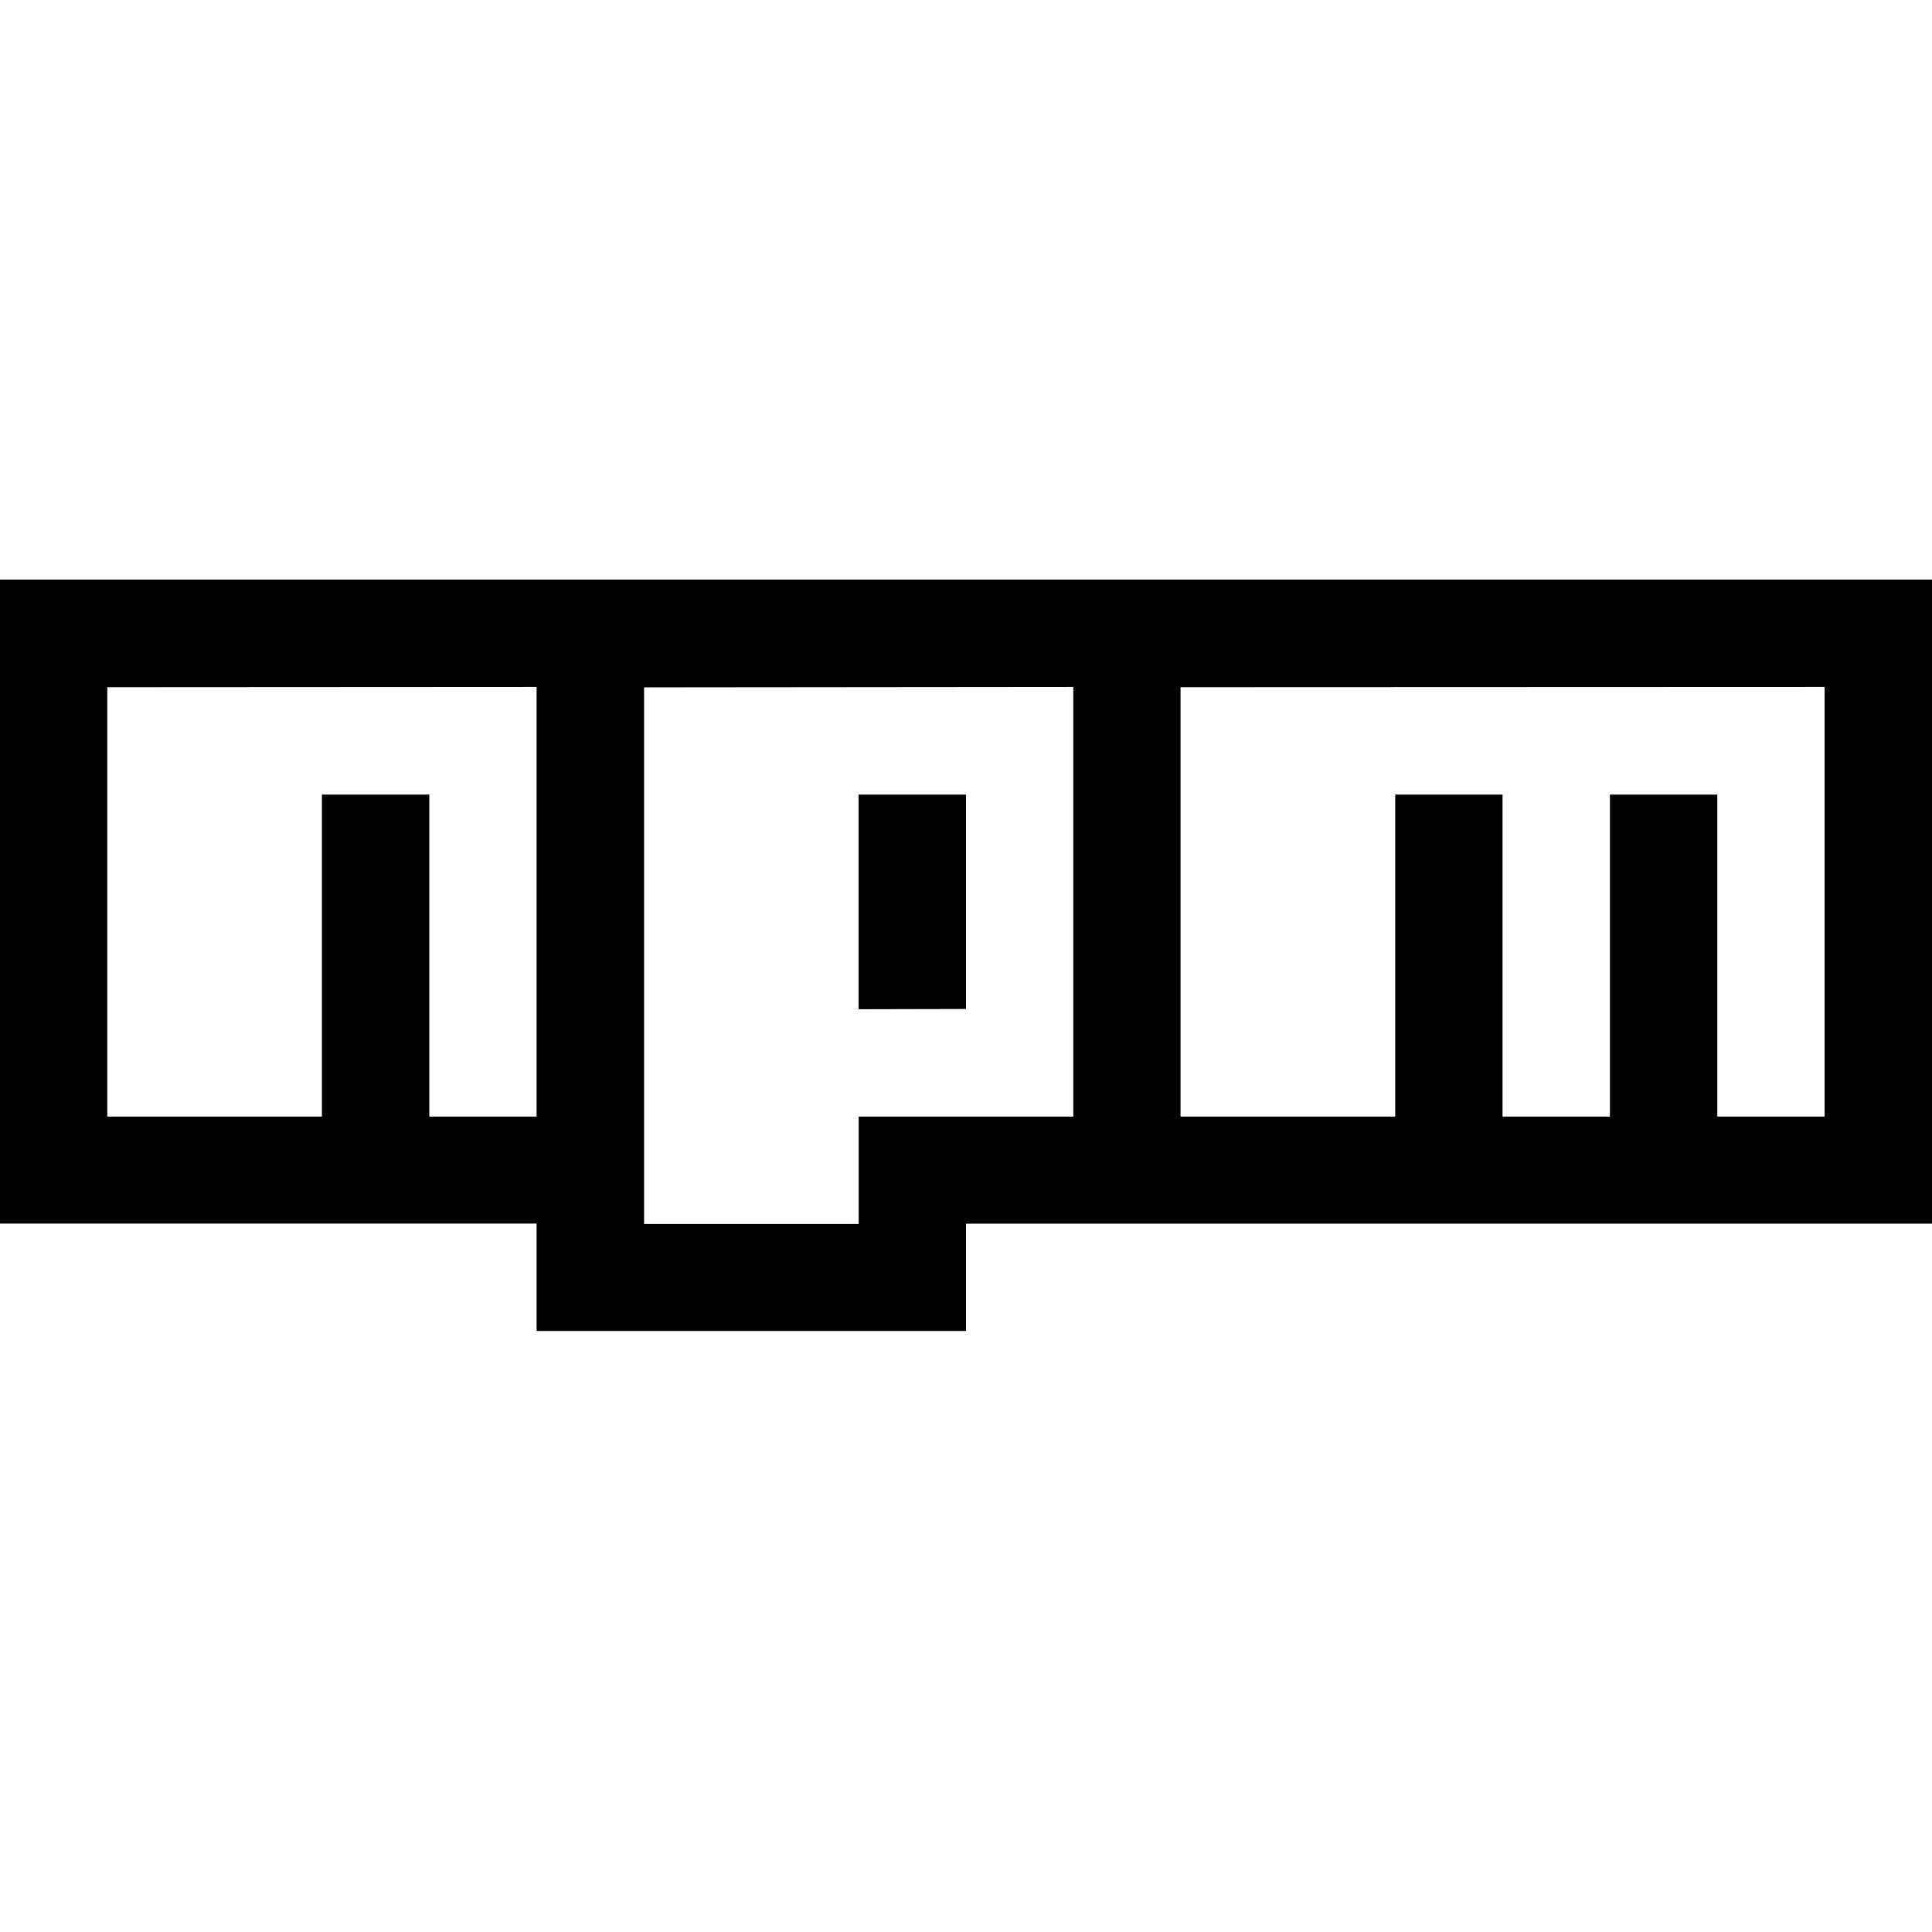
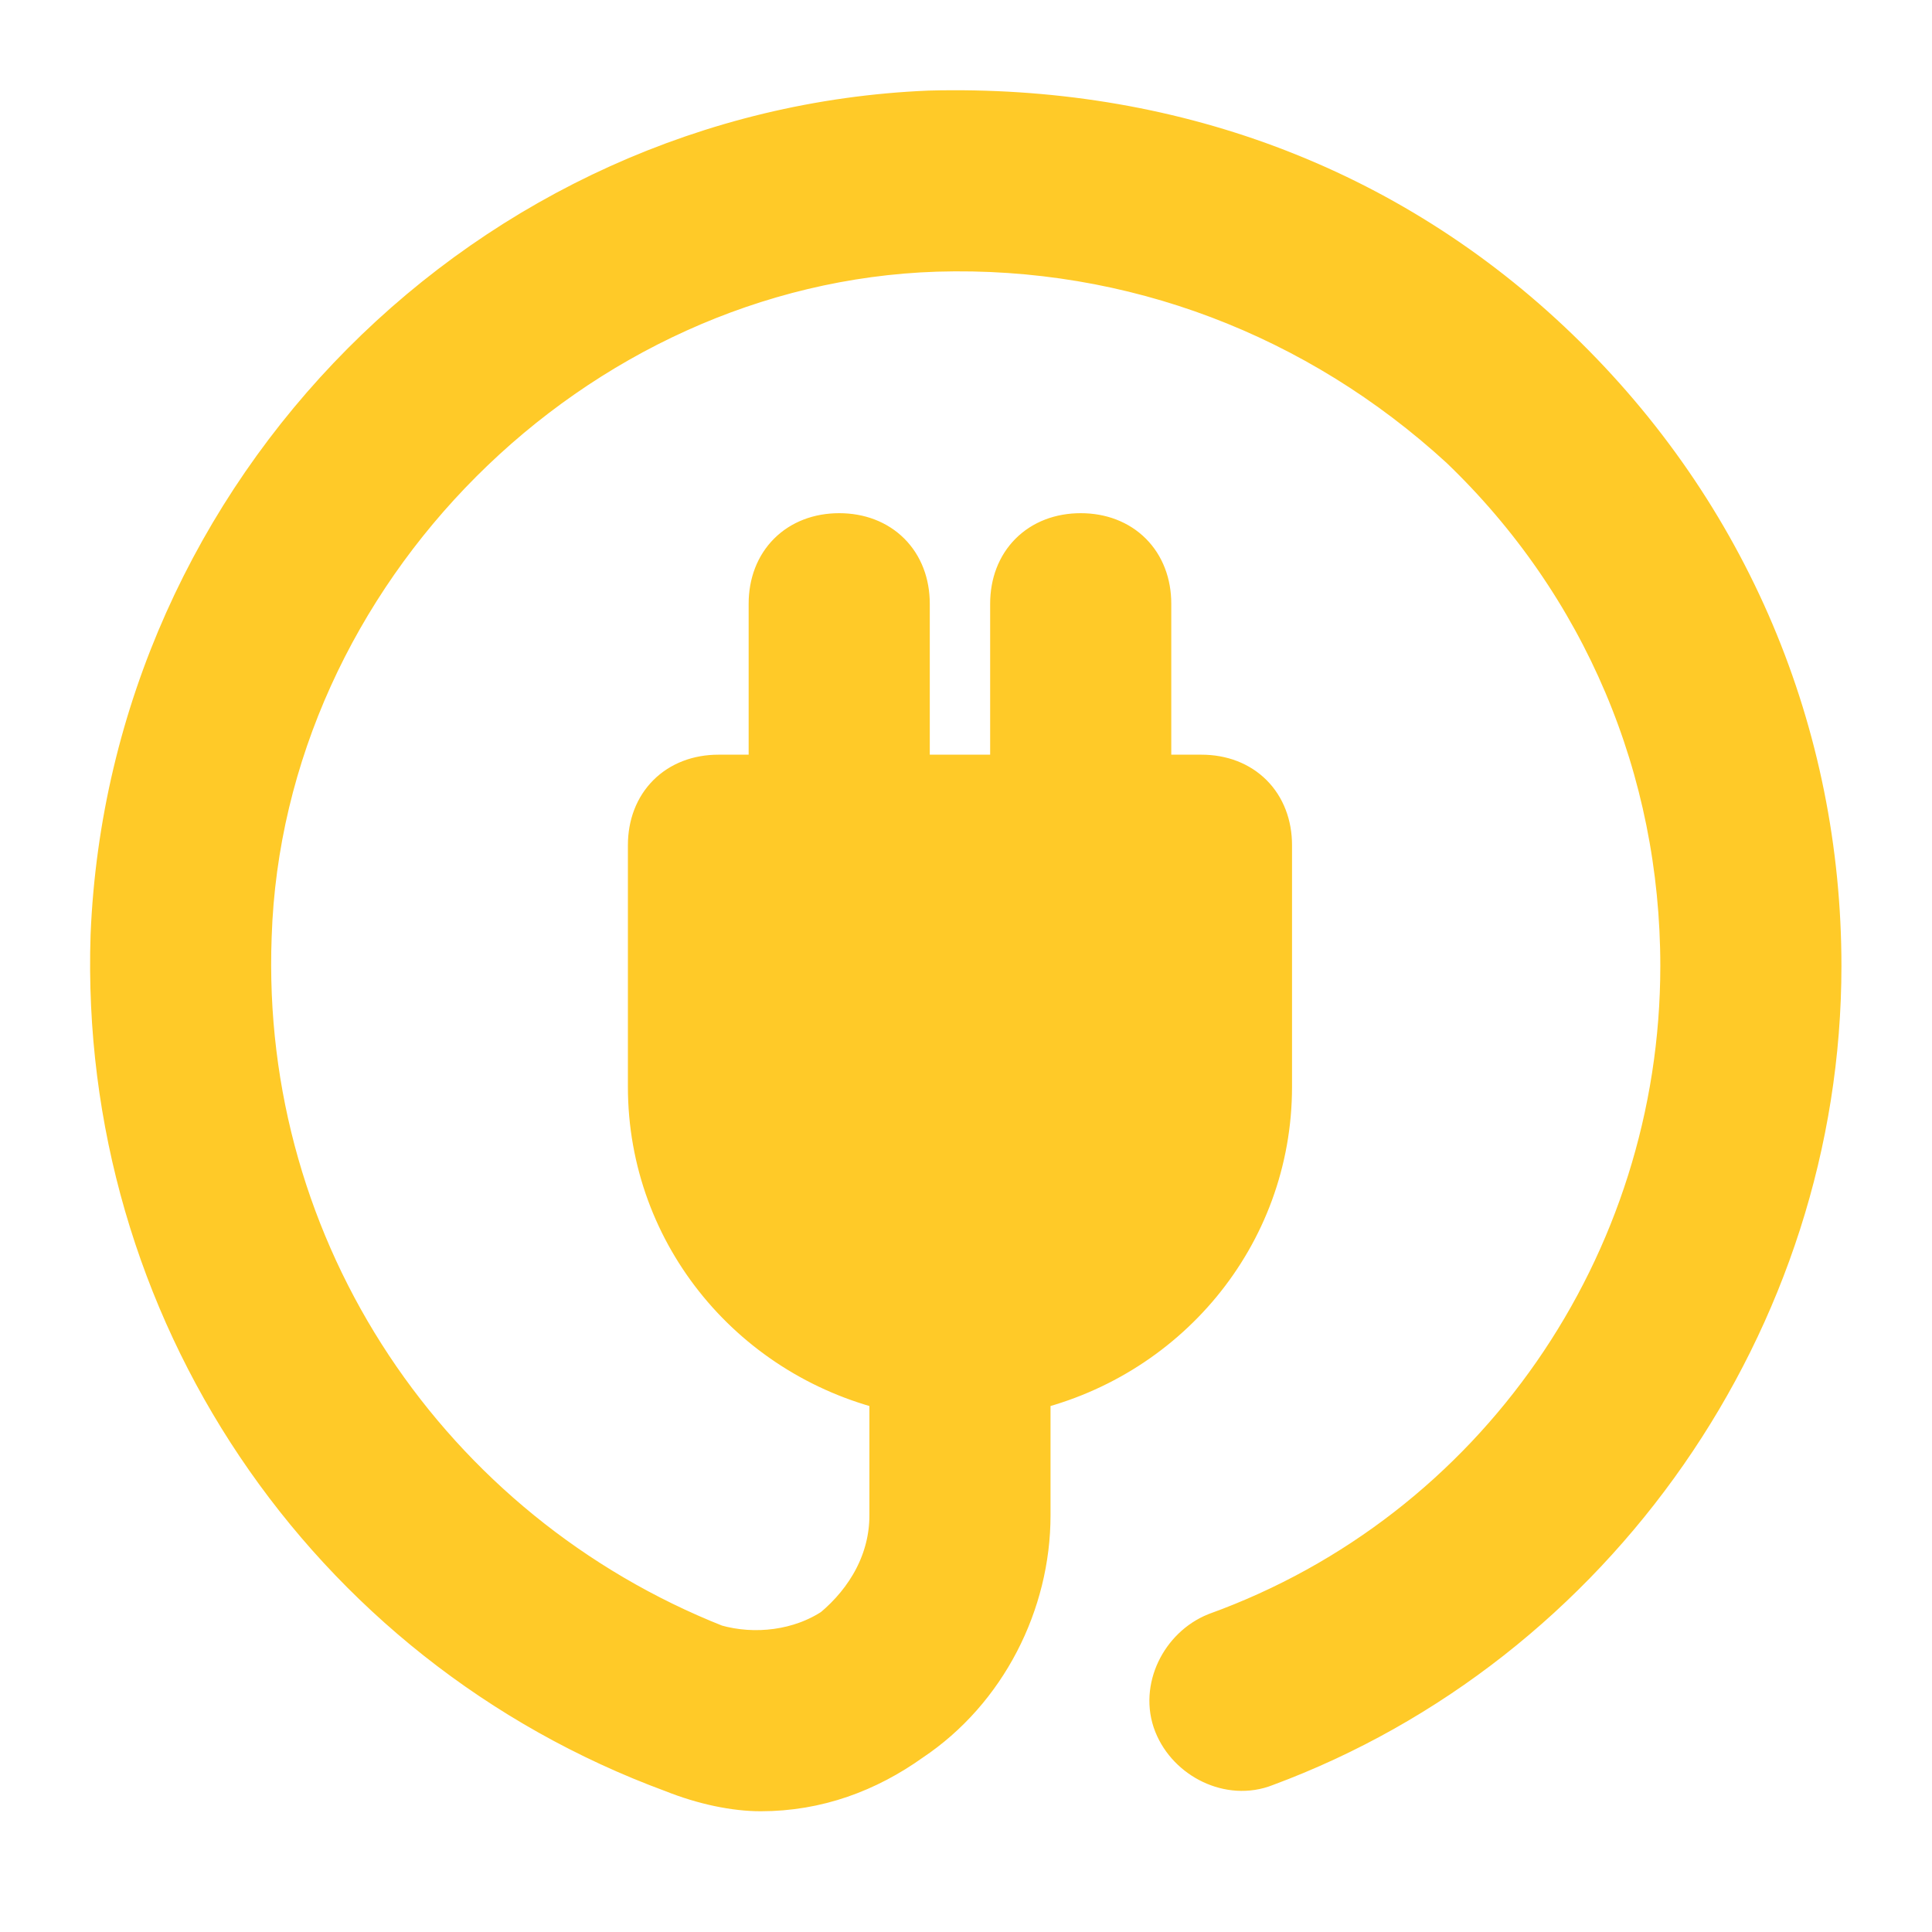
- <svg xmlns="http://www.w3.org/2000/svg" fill="#000000" width="800px" height="800px" viewBox="0 0 24 24">
-   <path d="m12 12.534v-2.663h-1.334v2.666zm12-5.334h-24v8h6.666v1.334h5.334v-1.333h12zm-17.334 1.334v5.337h-1.333v-4h-1.334v4h-2.666v-5.334zm6.667 0v5.337h-2.666v1.334h-2.666v-6.666zm9.333 0v5.337h-1.333v-4h-1.334v4h-1.334v-4h-1.333v4h-2.667v-5.334z" />
+ <svg xmlns="http://www.w3.org/2000/svg" version="1.1" id="Icons" viewBox="0 0 32 32" xml:space="preserve" width="800px" height="800px" fill="#FFCA28" stroke="#FFCA28">
+   <g id="SVGRepo_bgCarrier" stroke-width="0" />
+   <g id="SVGRepo_tracerCarrier" stroke-linecap="round" stroke-linejoin="round" />
+   <g id="SVGRepo_iconCarrier">
+     <style type="text/css"> .st0{fill:none;stroke:#000000;stroke-width:2;stroke-linecap:round;stroke-linejoin:round;stroke-miterlimit:10;} </style>
+     <path d="M25.7,5.9c-2.8-2.7-6.4-4-10.3-3.9C8.2,2.3,2.3,8.2,2,15.5c-0.2,6.1,3.5,11.6,9.2,13.7c0.5,0.2,1,0.3,1.4,0.3 c0.9,0,1.7-0.3,2.4-0.8c1.2-0.8,1.9-2.2,1.9-3.6v-2.2c2.3-0.5,4-2.5,4-4.9v-4c0-0.6-0.4-1-1-1h-1v-3c0-0.6-0.4-1-1-1s-1,0.4-1,1v3 h-2v-3c0-0.6-0.4-1-1-1s-1,0.4-1,1v3h-1c-0.6,0-1,0.4-1,1v4c0,2.4,1.7,4.4,4,4.9v2.2c0,0.8-0.4,1.5-1,2c-0.6,0.4-1.4,0.5-2.1,0.3 C7,25.5,3.8,20.8,4,15.5C4.2,9.4,9.4,4.2,15.5,4c3.3-0.1,6.4,1.1,8.8,3.3C26.7,9.6,28,12.7,28,16c0,5-3.1,9.5-7.8,11.2 c-0.5,0.2-0.8,0.8-0.6,1.3s0.8,0.8,1.3,0.6c5.4-2,9.1-7.3,9.1-13.1C30,12.2,28.5,8.6,25.7,5.9z" />
+   </g>
</svg>
